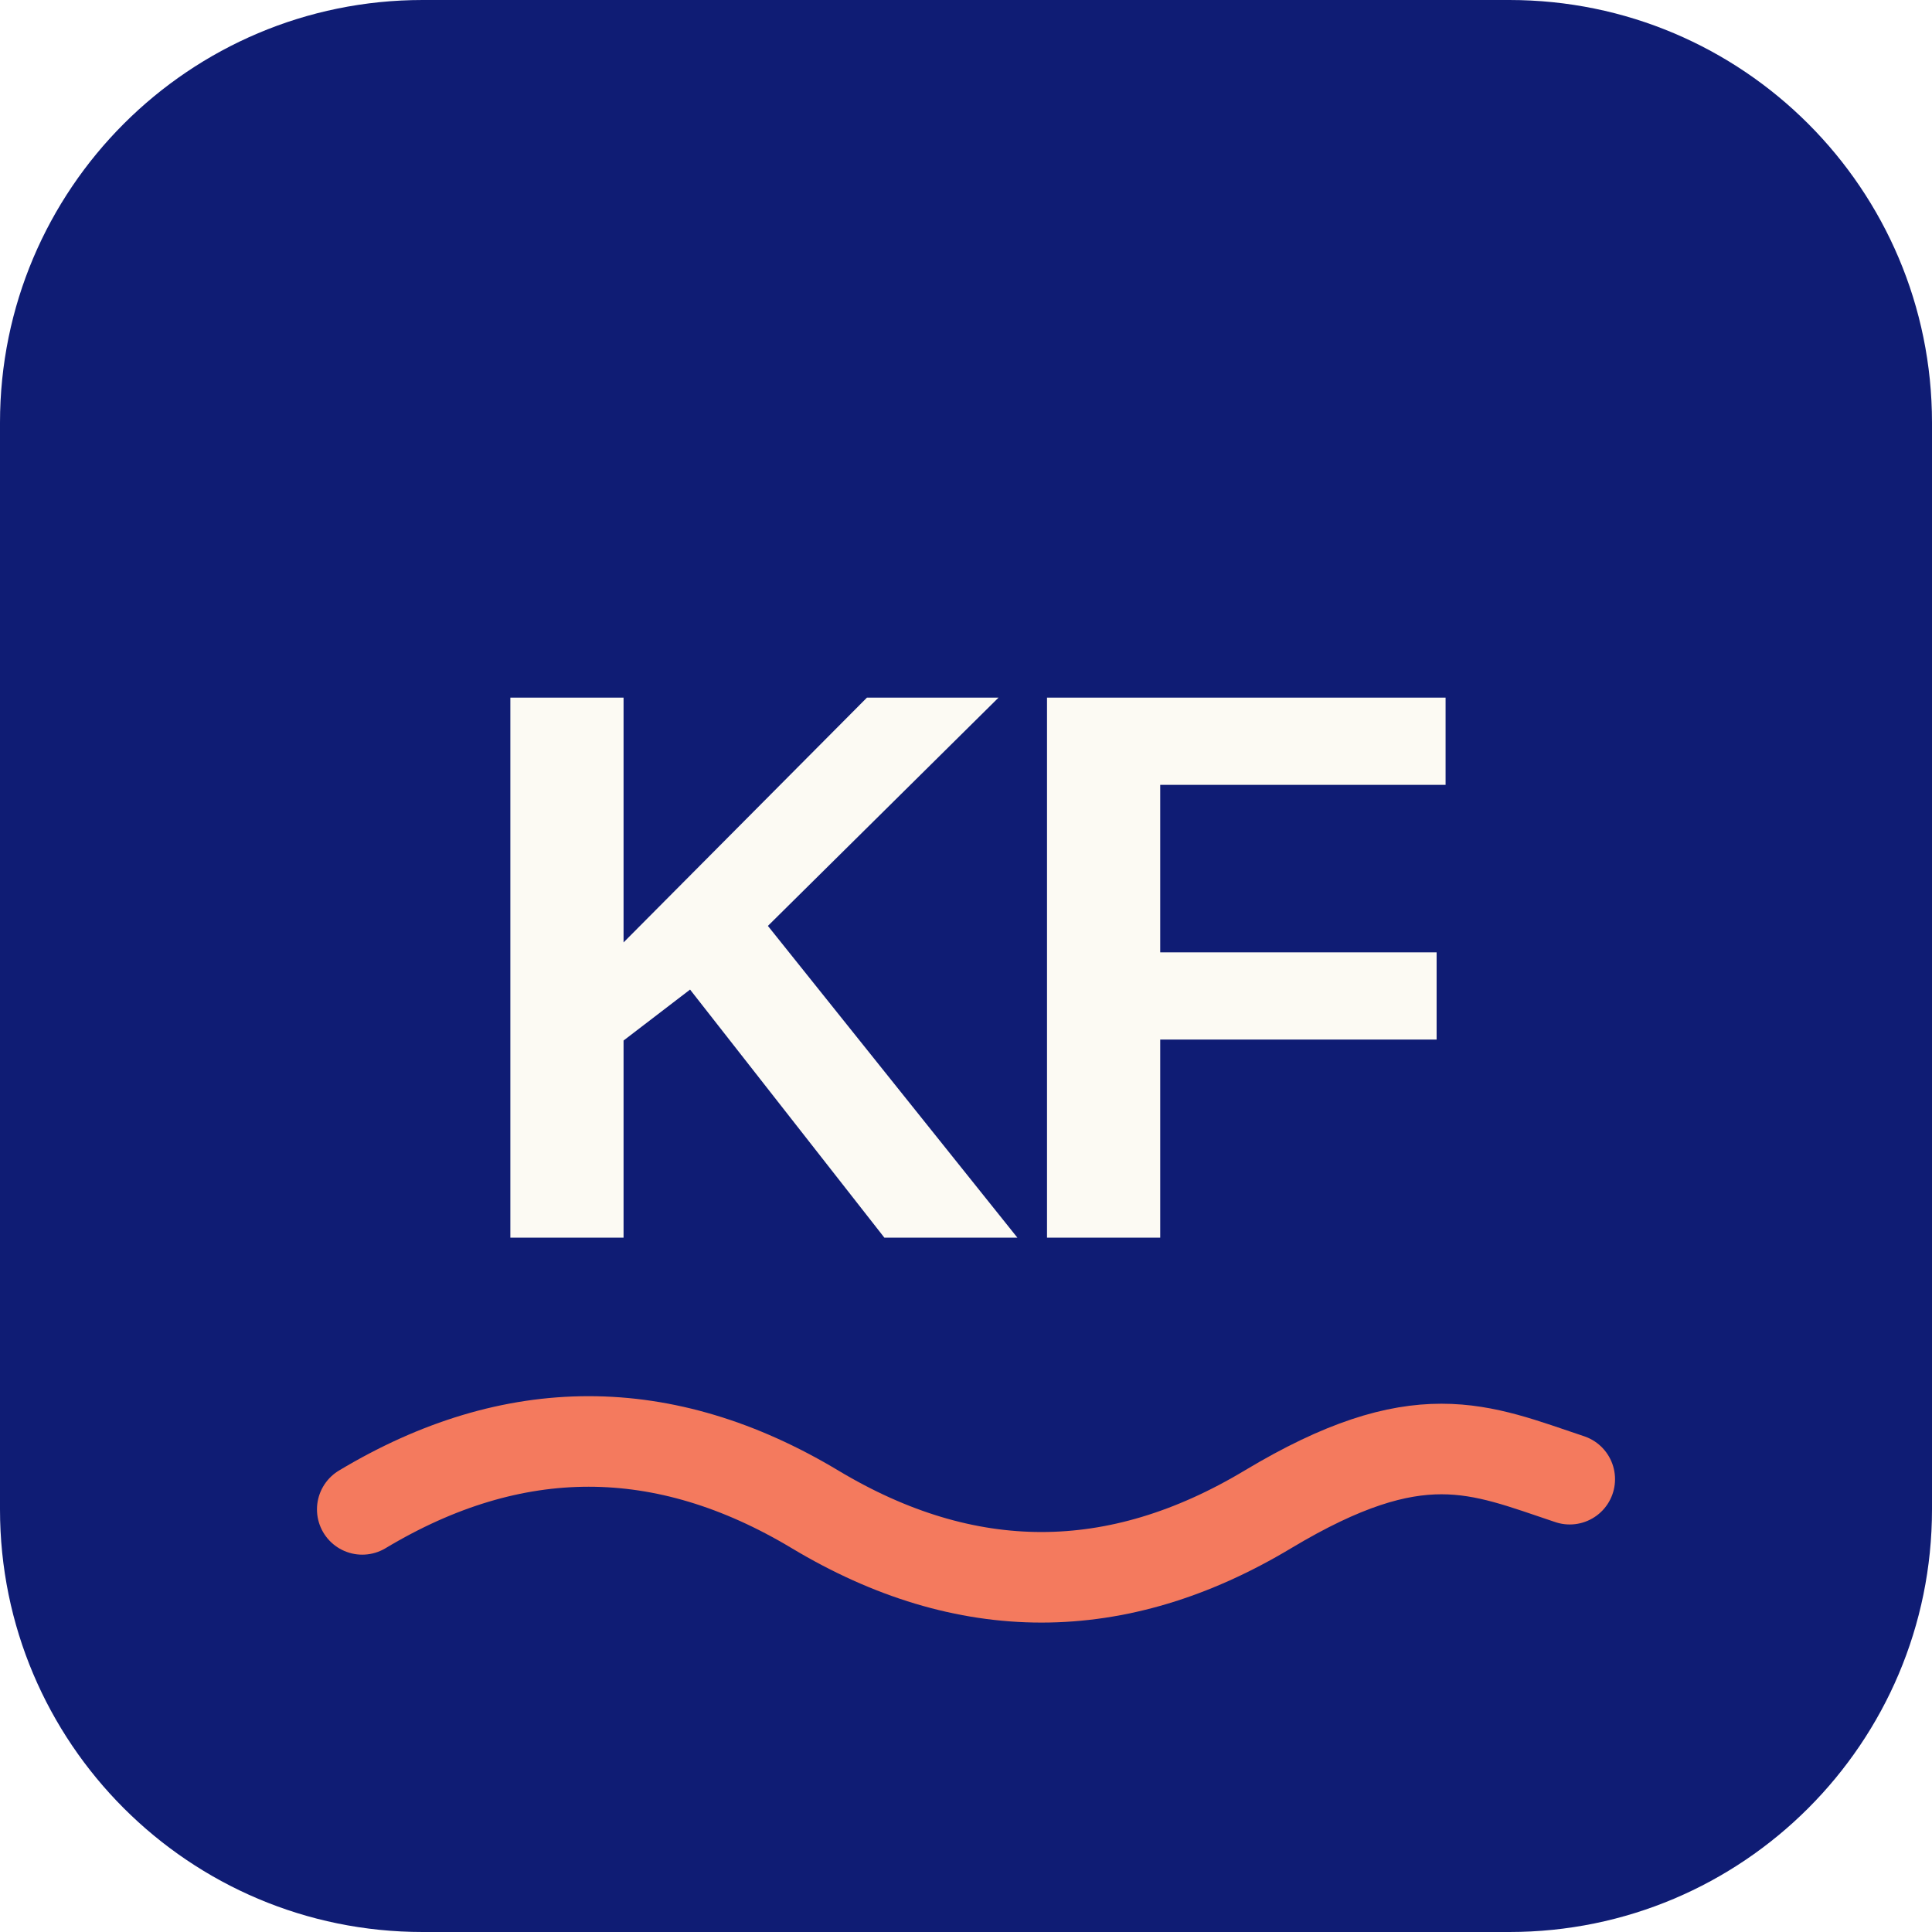
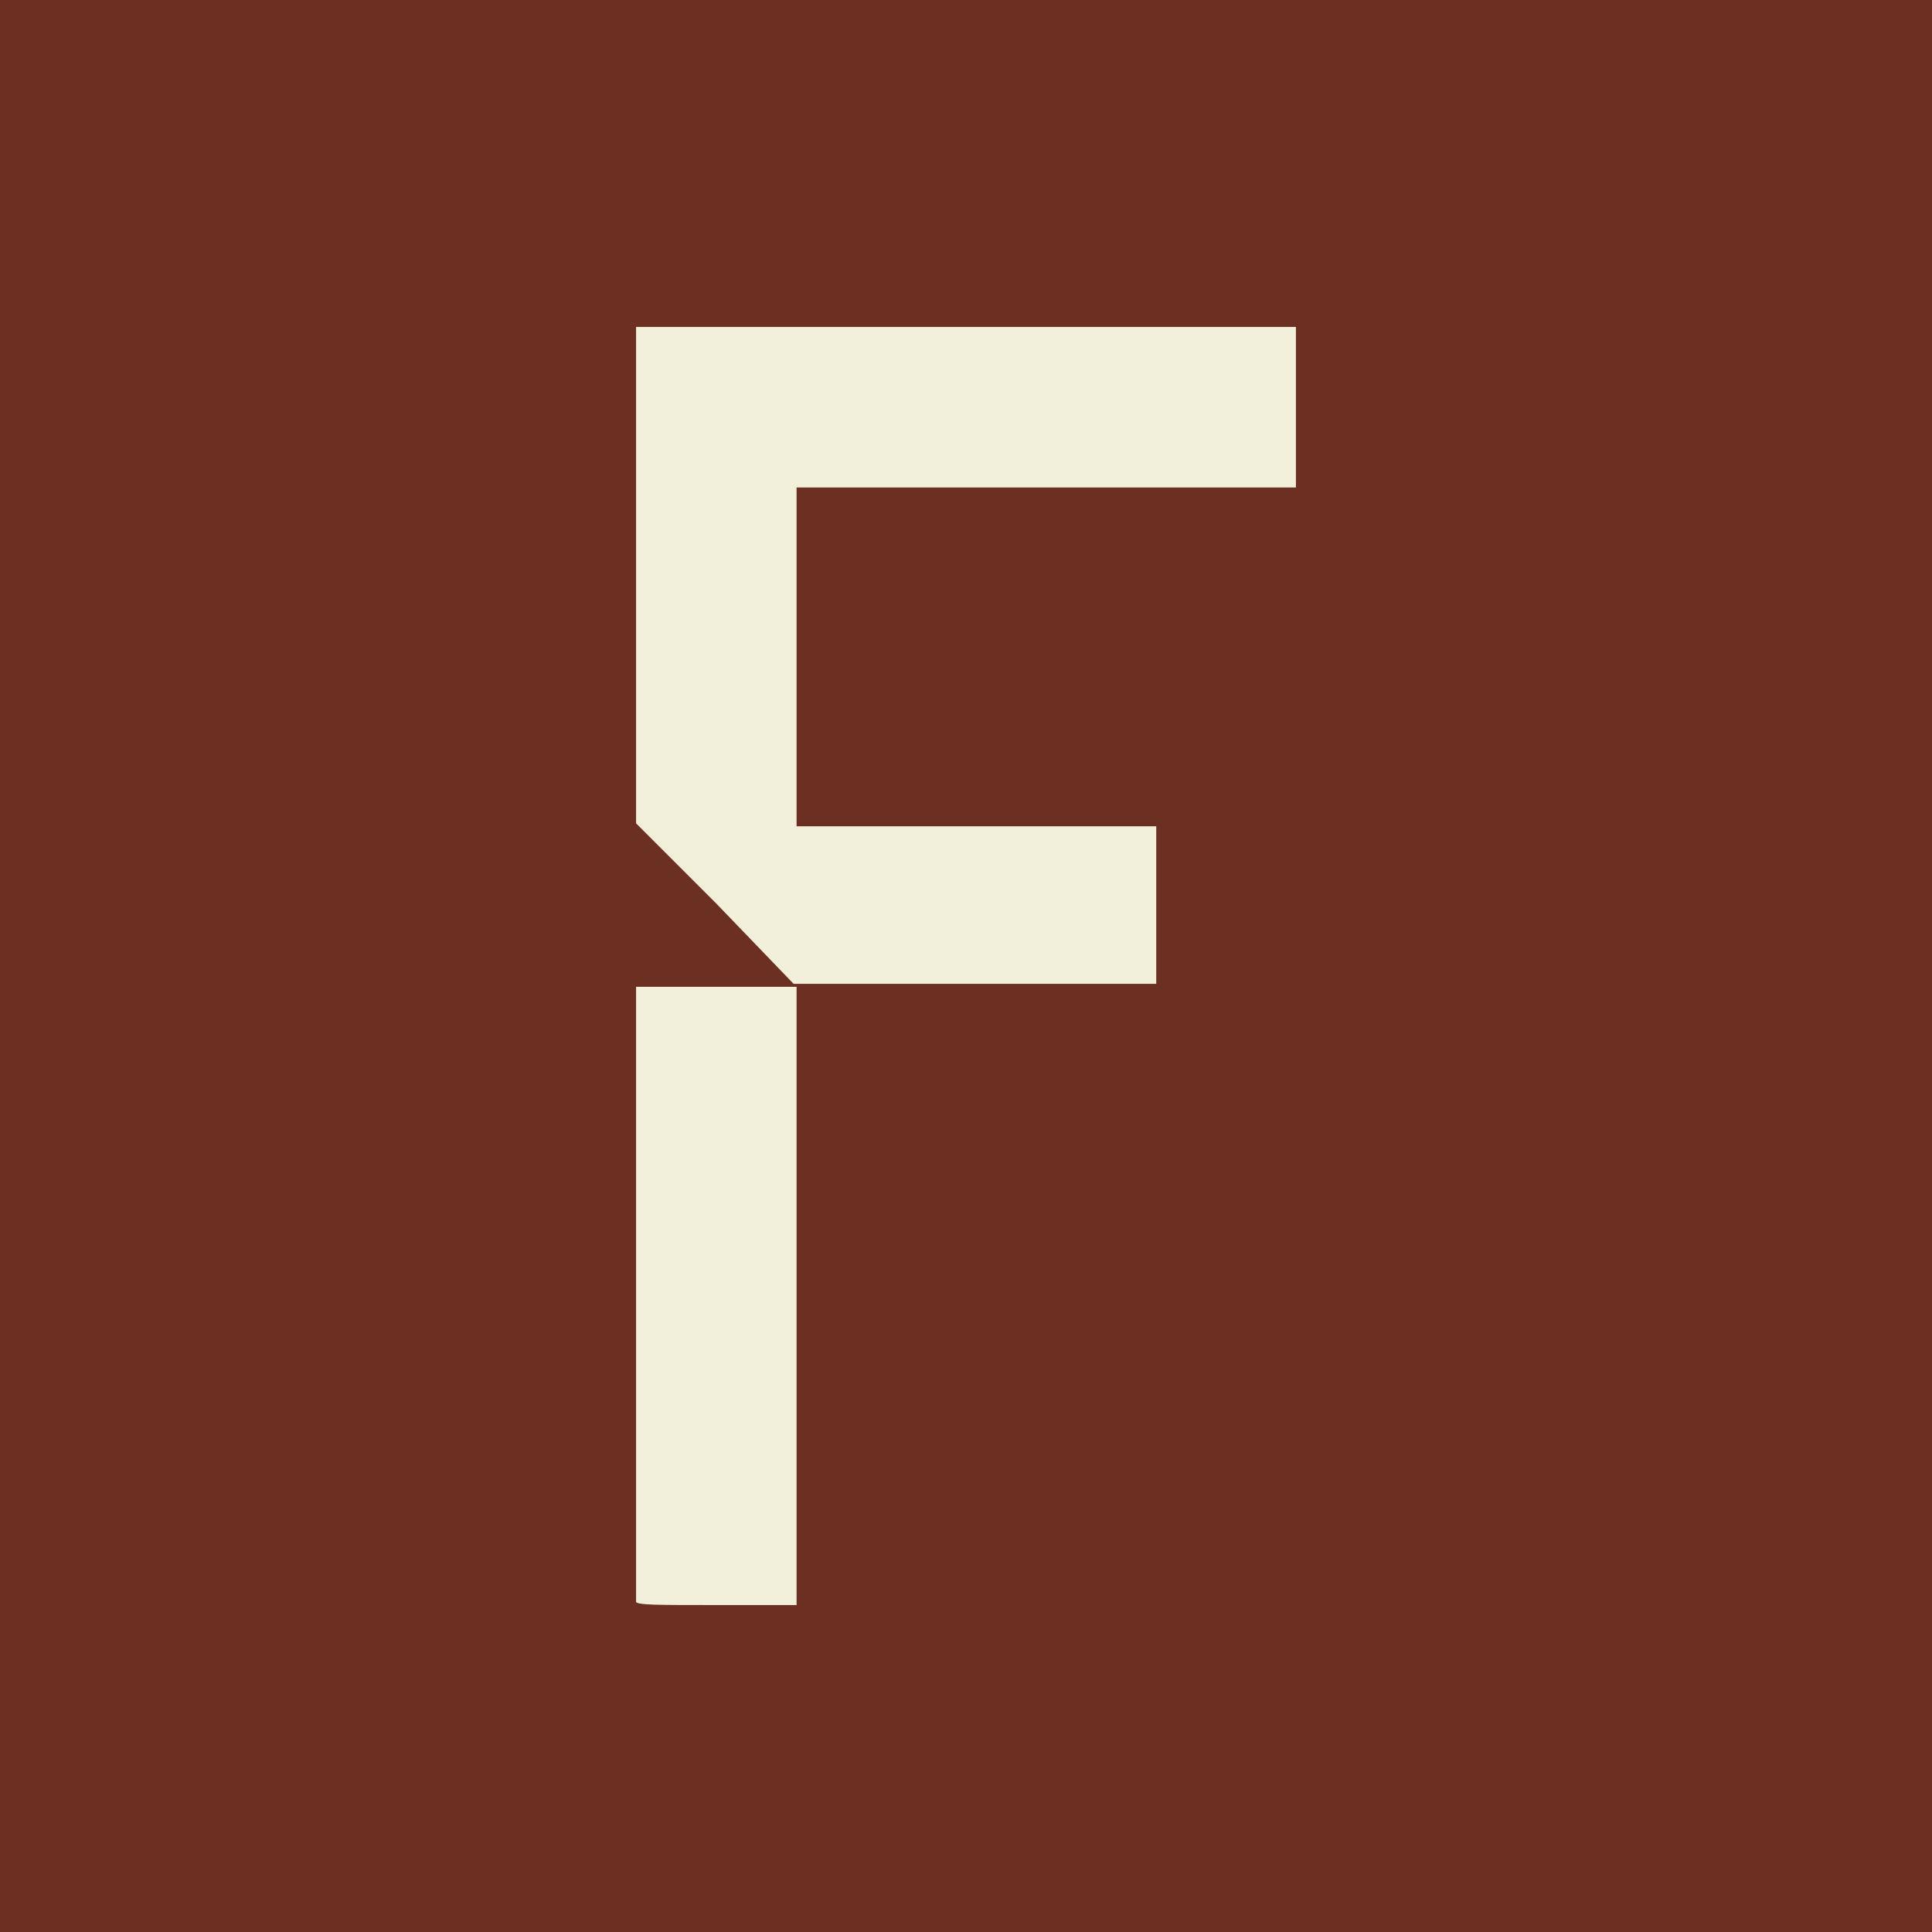
- <svg xmlns="http://www.w3.org/2000/svg" viewBox="0 0 64 64">
-   <rect width="64" height="64" rx="14" fill="#0F1C74" />
-   <text x="32" y="41" text-anchor="middle" font-family="Arial, sans-serif" font-weight="900" font-size="26" letter-spacing="-1" fill="#FCFAF3">KF</text>
-   <path d="M12 50c5-3 10-3 15 0s10 3 15 0 7-2 10-1" fill="none" stroke="#F47A5E" stroke-width="3" stroke-linecap="round" />
+ <svg xmlns="http://www.w3.org/2000/svg" viewBox="-214 -110 650 650">
+   <rect x="-214" y="-110" width="650" height="650" fill="#6B3022" />
+   <path fill="#F2F0DA" fill-rule="evenodd" d="M0 429C0 428 0 381 0 324L0 222L27 222L54 222L54 326L54 430L27 430C7 430 1 430 0 429ZM27 194L-0 167L0 84L0 0L111 0L222 -0L222 27L222 54L138 54L54 54L54 111L54 168L114 168L175 168L175 194L175 221L114 221L53 221L27 194Z" />
</svg>
